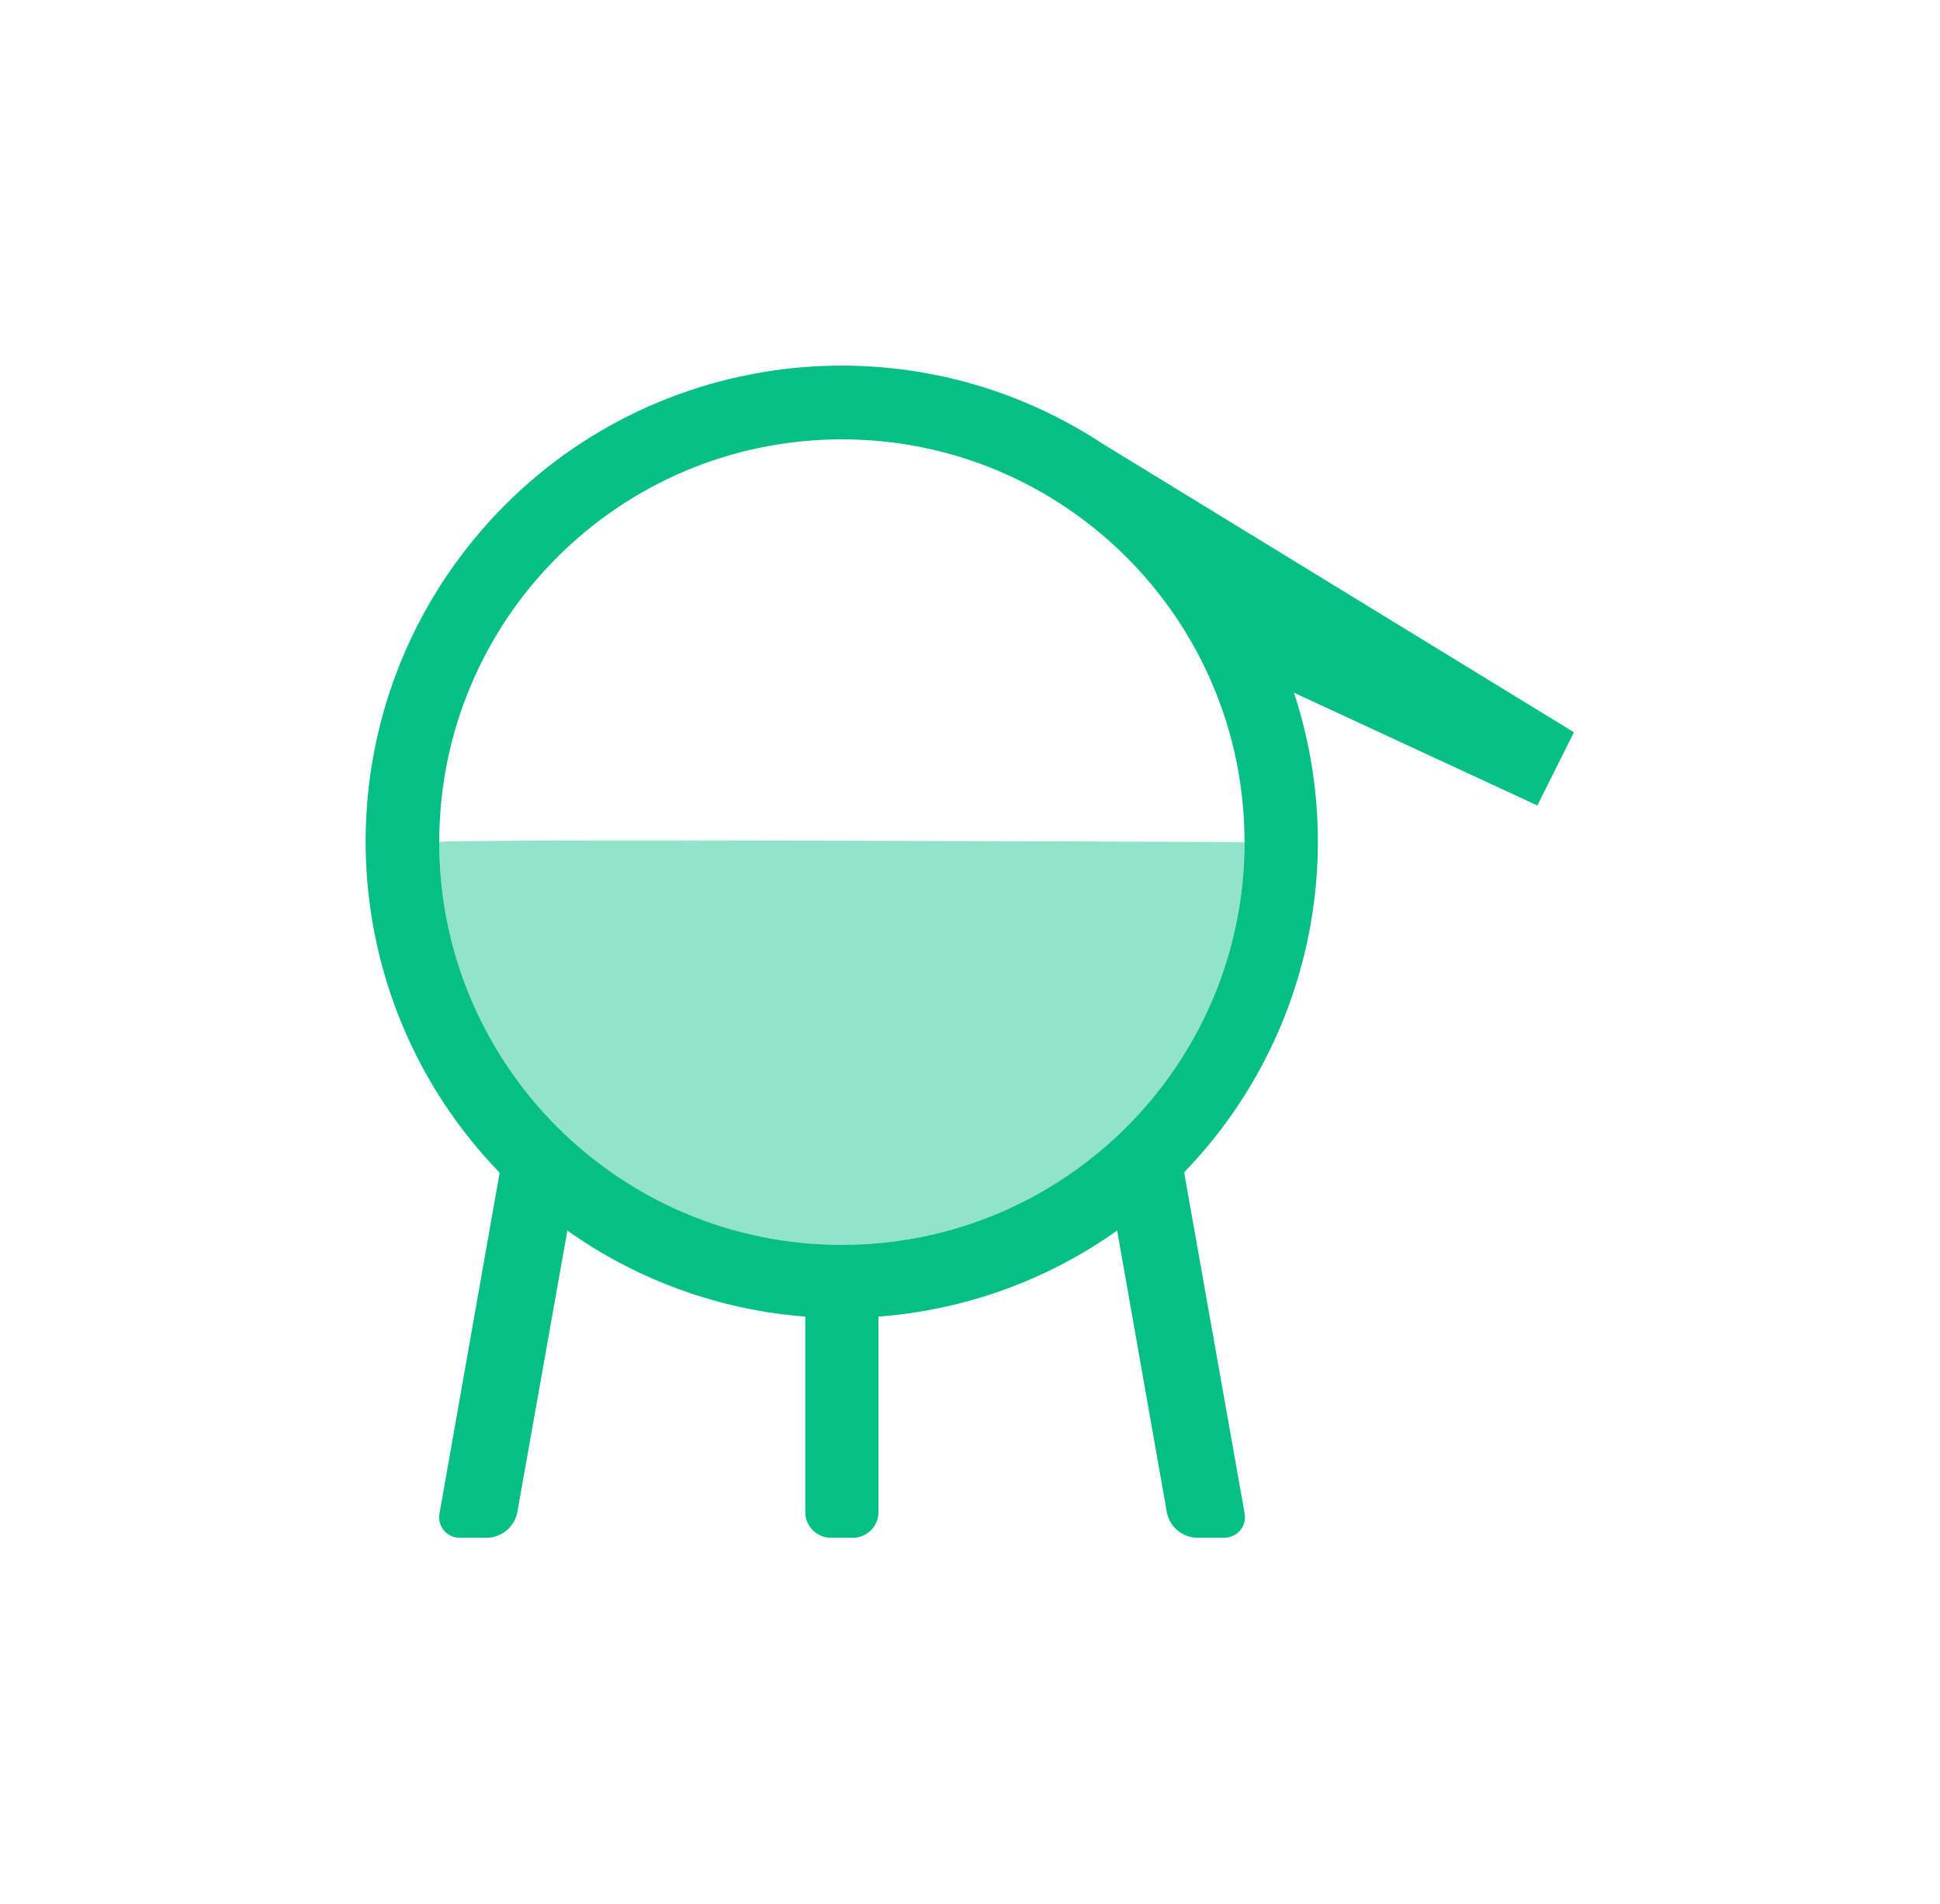
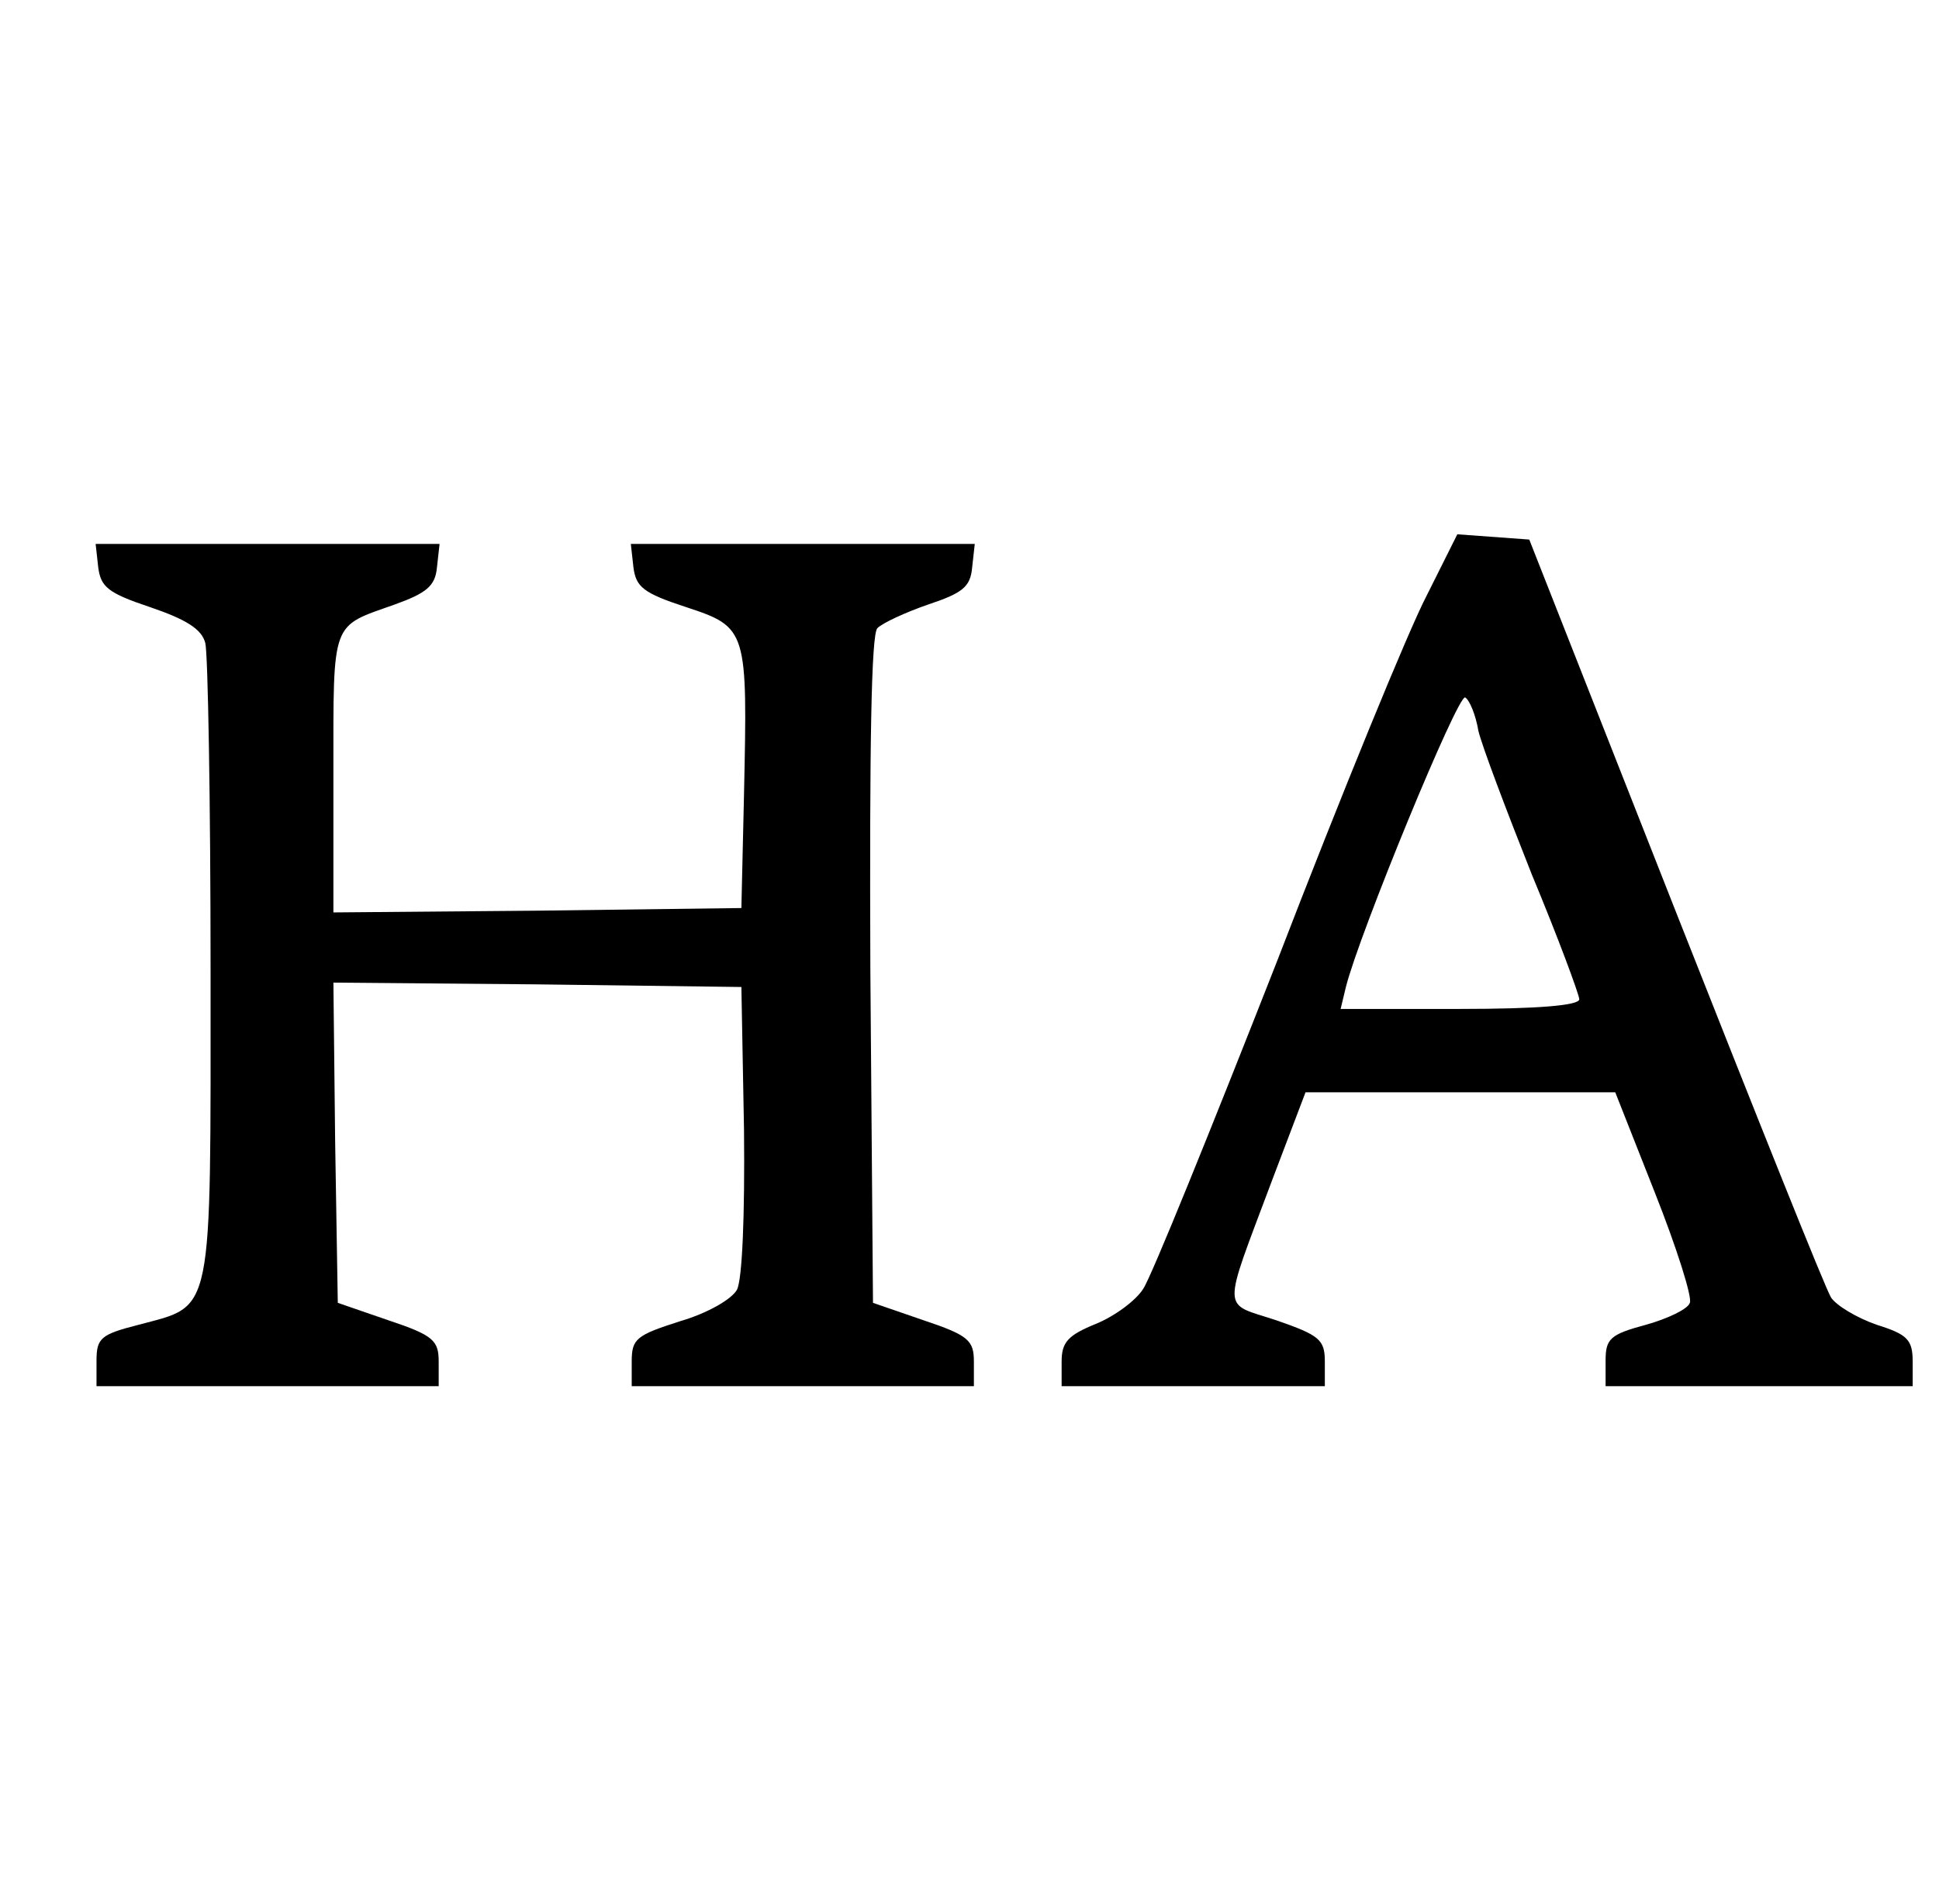
- <svg xmlns="http://www.w3.org/2000/svg" width="53" height="52" viewBox="-10 -10 53 52">
-   <g fill="#05BF85" fill-rule="evenodd">
-     <path d="M20.14 2.13L33 10l-1 2-6.65-3.08a12.99 12.99 0 0 1-3 13.1l1.65 9.3c.07.38-.2.68-.57.68h-.74a.86.86 0 0 1-.81-.68l-1.36-7.71A12.93 12.93 0 0 1 14 25.96v5.34a.7.7 0 0 1-.7.7h-.6a.7.7 0 0 1-.7-.7v-5.34a12.93 12.93 0 0 1-6.5-2.35l-1.37 7.71a.86.86 0 0 1-.81.68h-.73a.56.56 0 0 1-.58-.68l1.64-9.29a13 13 0 0 1 16.49-19.9zM13 24a11 11 0 1 0 0-22 11 11 0 0 0 0 22z" />
-     <path fill-opacity=".44" d="M13 24a11 11 0 0 0 11-11s-22-.1-22 0a11 11 0 0 0 11 11z" />
+ <svg xmlns="http://www.w3.org/2000/svg" version="1.0" width="221pt" height="217pt" viewBox="0 0 221 217" preserveAspectRatio="xMidYMid meet">
+   <g transform="translate(0,217) scale(0.1,-0.1)" fill="#000000" stroke="none">
+     <path d="M1626 1491 c-20 -38 -97 -226 -171 -418 -75 -191 -143 -359 -152 -372 -8 -13 -32 -31 -54 -40 -32 -13 -39 -21 -39 -43 l0 -28 150 0 150 0 0 28 c0 25 -6 30 -55 47 -63 21 -63 5 -5 160 l38 100 177 0 176 0 45 -114 c25 -63 43 -120 40 -126 -2 -7 -25 -18 -50 -25 -41 -11 -46 -16 -46 -41 l0 -29 175 0 175 0 0 28 c0 25 -6 31 -41 42 -23 8 -46 22 -52 31 -6 9 -85 207 -177 440 l-167 424 -41 3 -41 3 -35 -70z m59 -154 c4 -17 32 -91 61 -164 30 -72 54 -137 54 -142 0 -7 -47 -11 -136 -11 l-136 0 6 25 c15 60 128 335 136 330 5 -3 12 -20 15 -38z" />
+     <path d="M112 1523 c3 -22 11 -29 59 -45 41 -14 59 -25 63 -41 3 -12 6 -180 6 -373 0 -399 4 -381 -82 -404 -43 -11 -48 -15 -48 -41 l0 -29 195 0 195 0 0 28 c0 24 -6 30 -57 47 l-58 20 -3 183 -2 182 232 -2 233 -3 3 -163 c1 -98 -2 -170 -8 -182 -6 -11 -34 -27 -65 -36 -50 -16 -55 -20 -55 -46 l0 -28 195 0 195 0 0 28 c0 24 -6 30 -57 47 l-58 20 -3 379 c-1 257 1 383 8 390 6 6 32 18 58 27 39 13 48 20 50 42 l3 27 -196 0 -196 0 3 -27 c3 -22 11 -29 60 -45 70 -23 70 -26 66 -213 l-3 -130 -232 -3 -233 -2 0 159 c0 176 -3 166 70 192 36 13 46 21 48 42 l3 27 -196 0 -196 0 3 -27z" />
  </g>
</svg>
